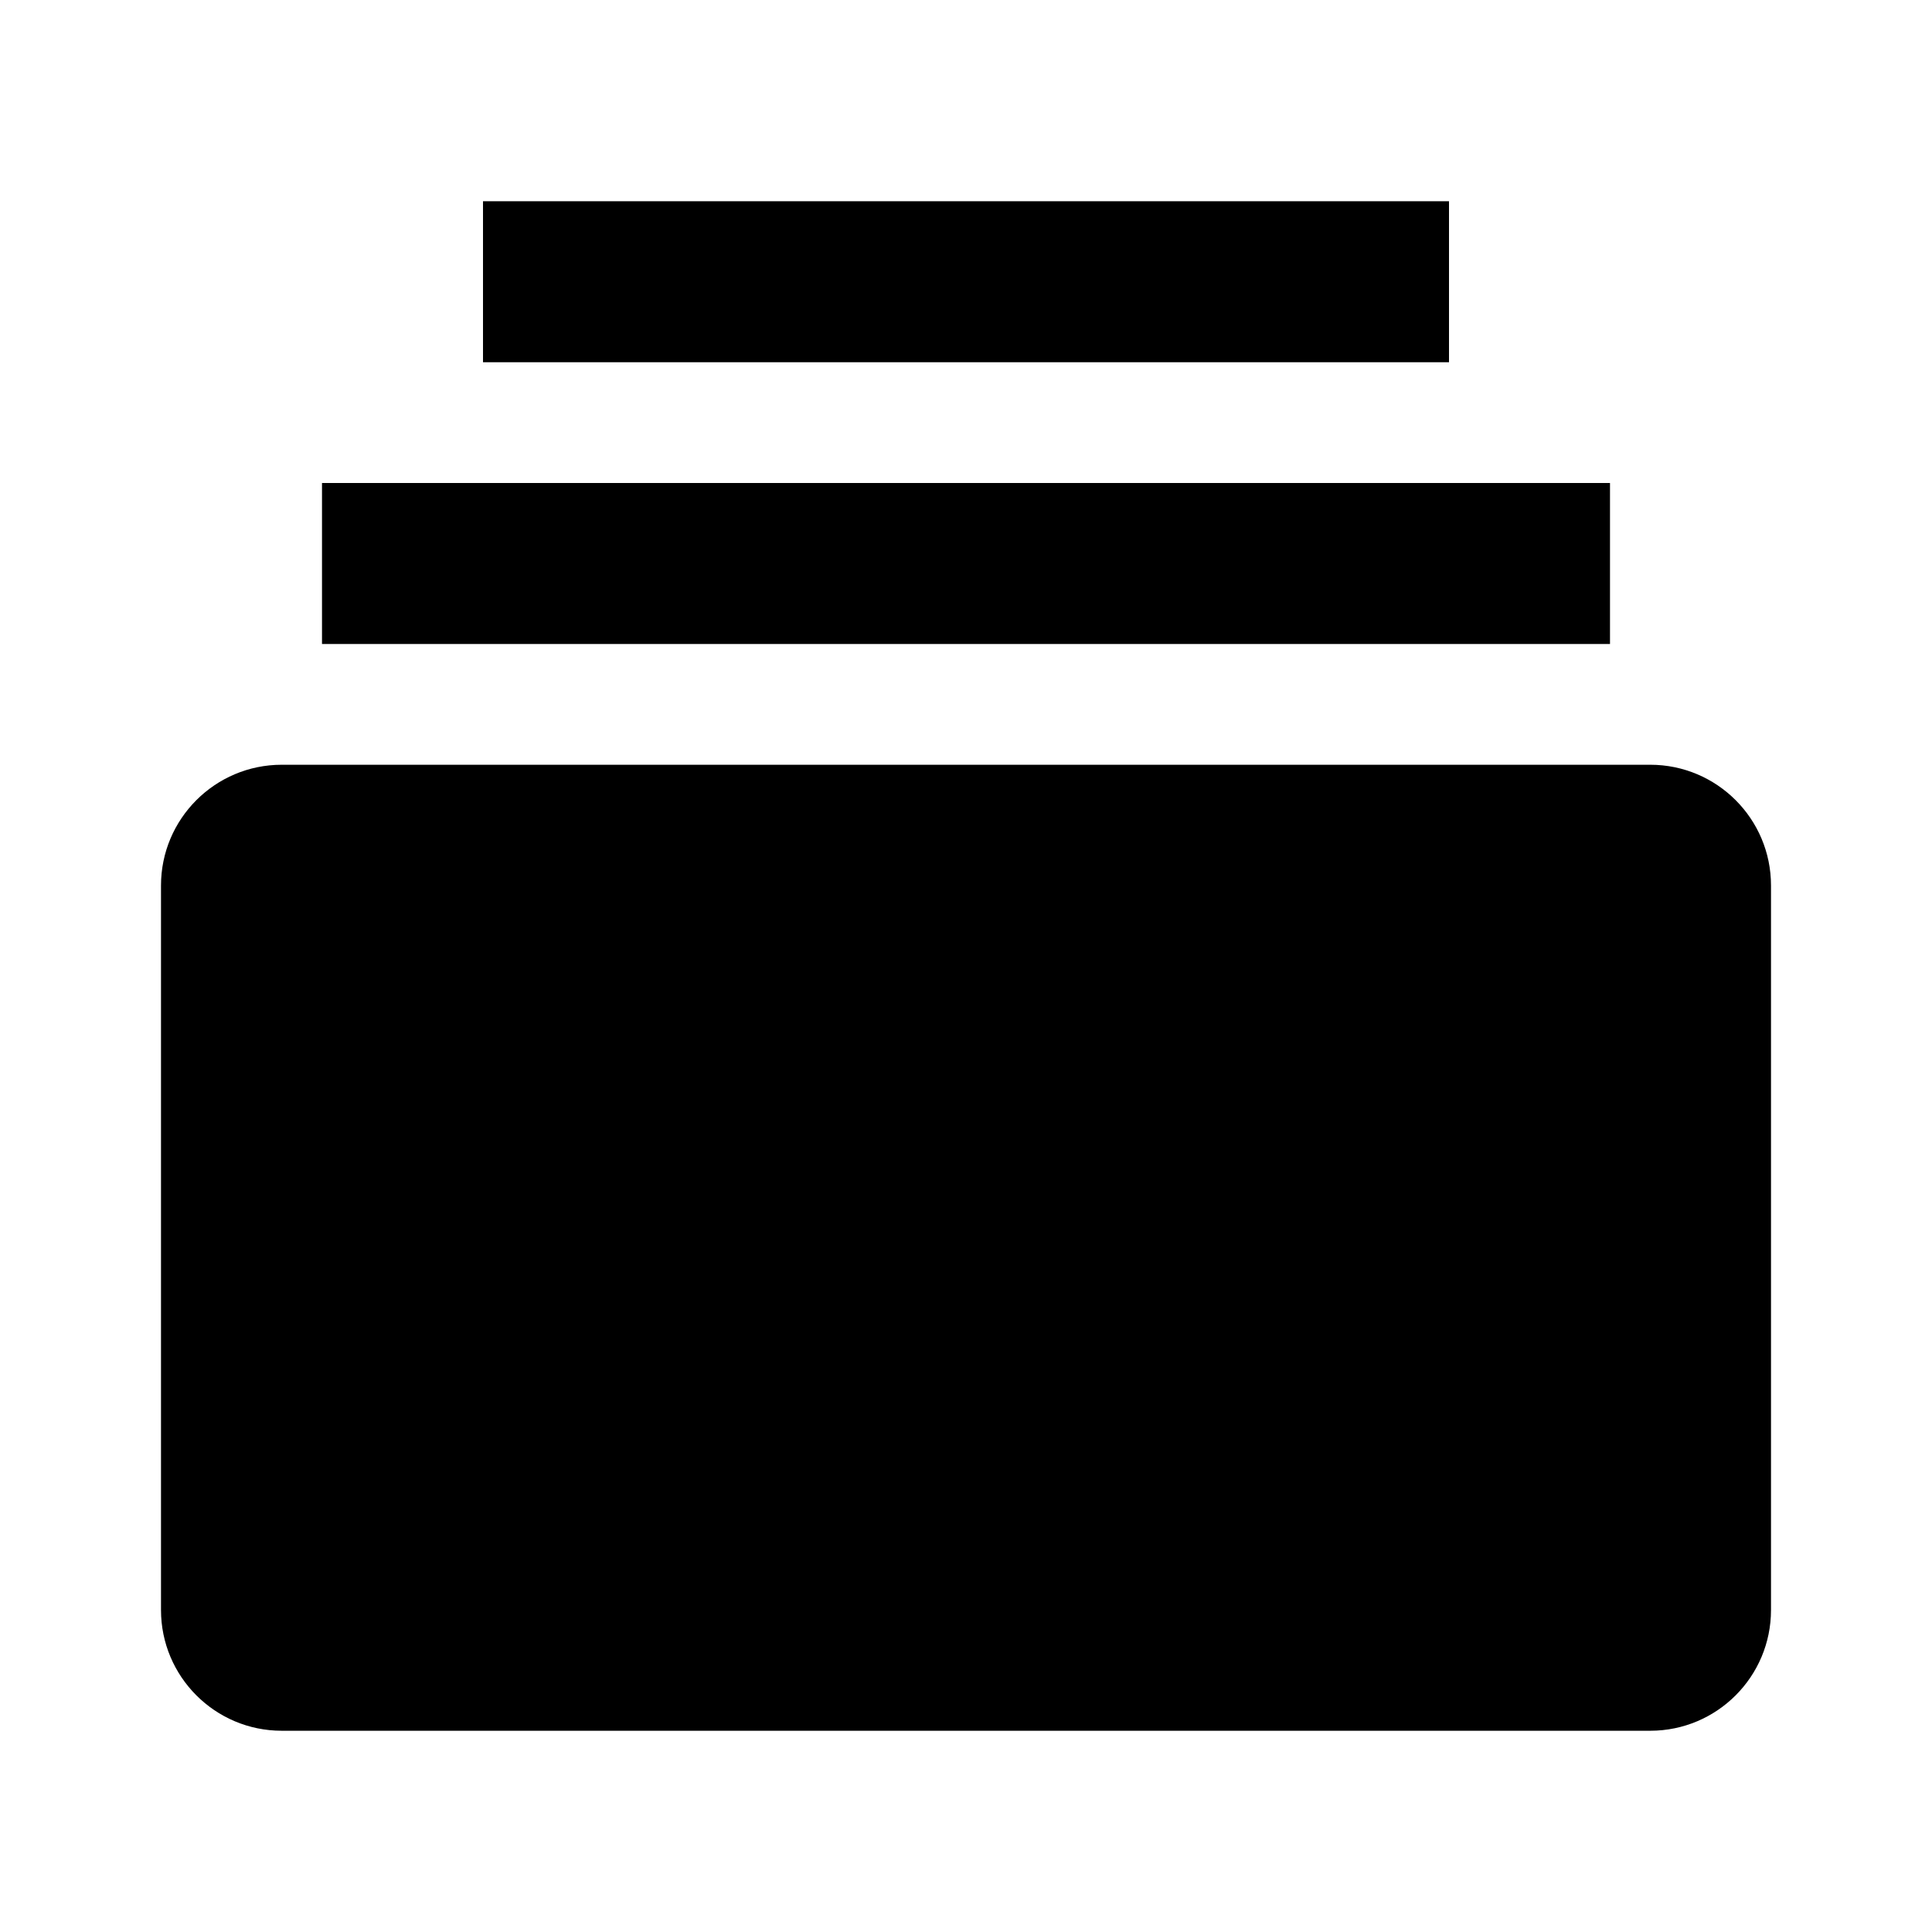
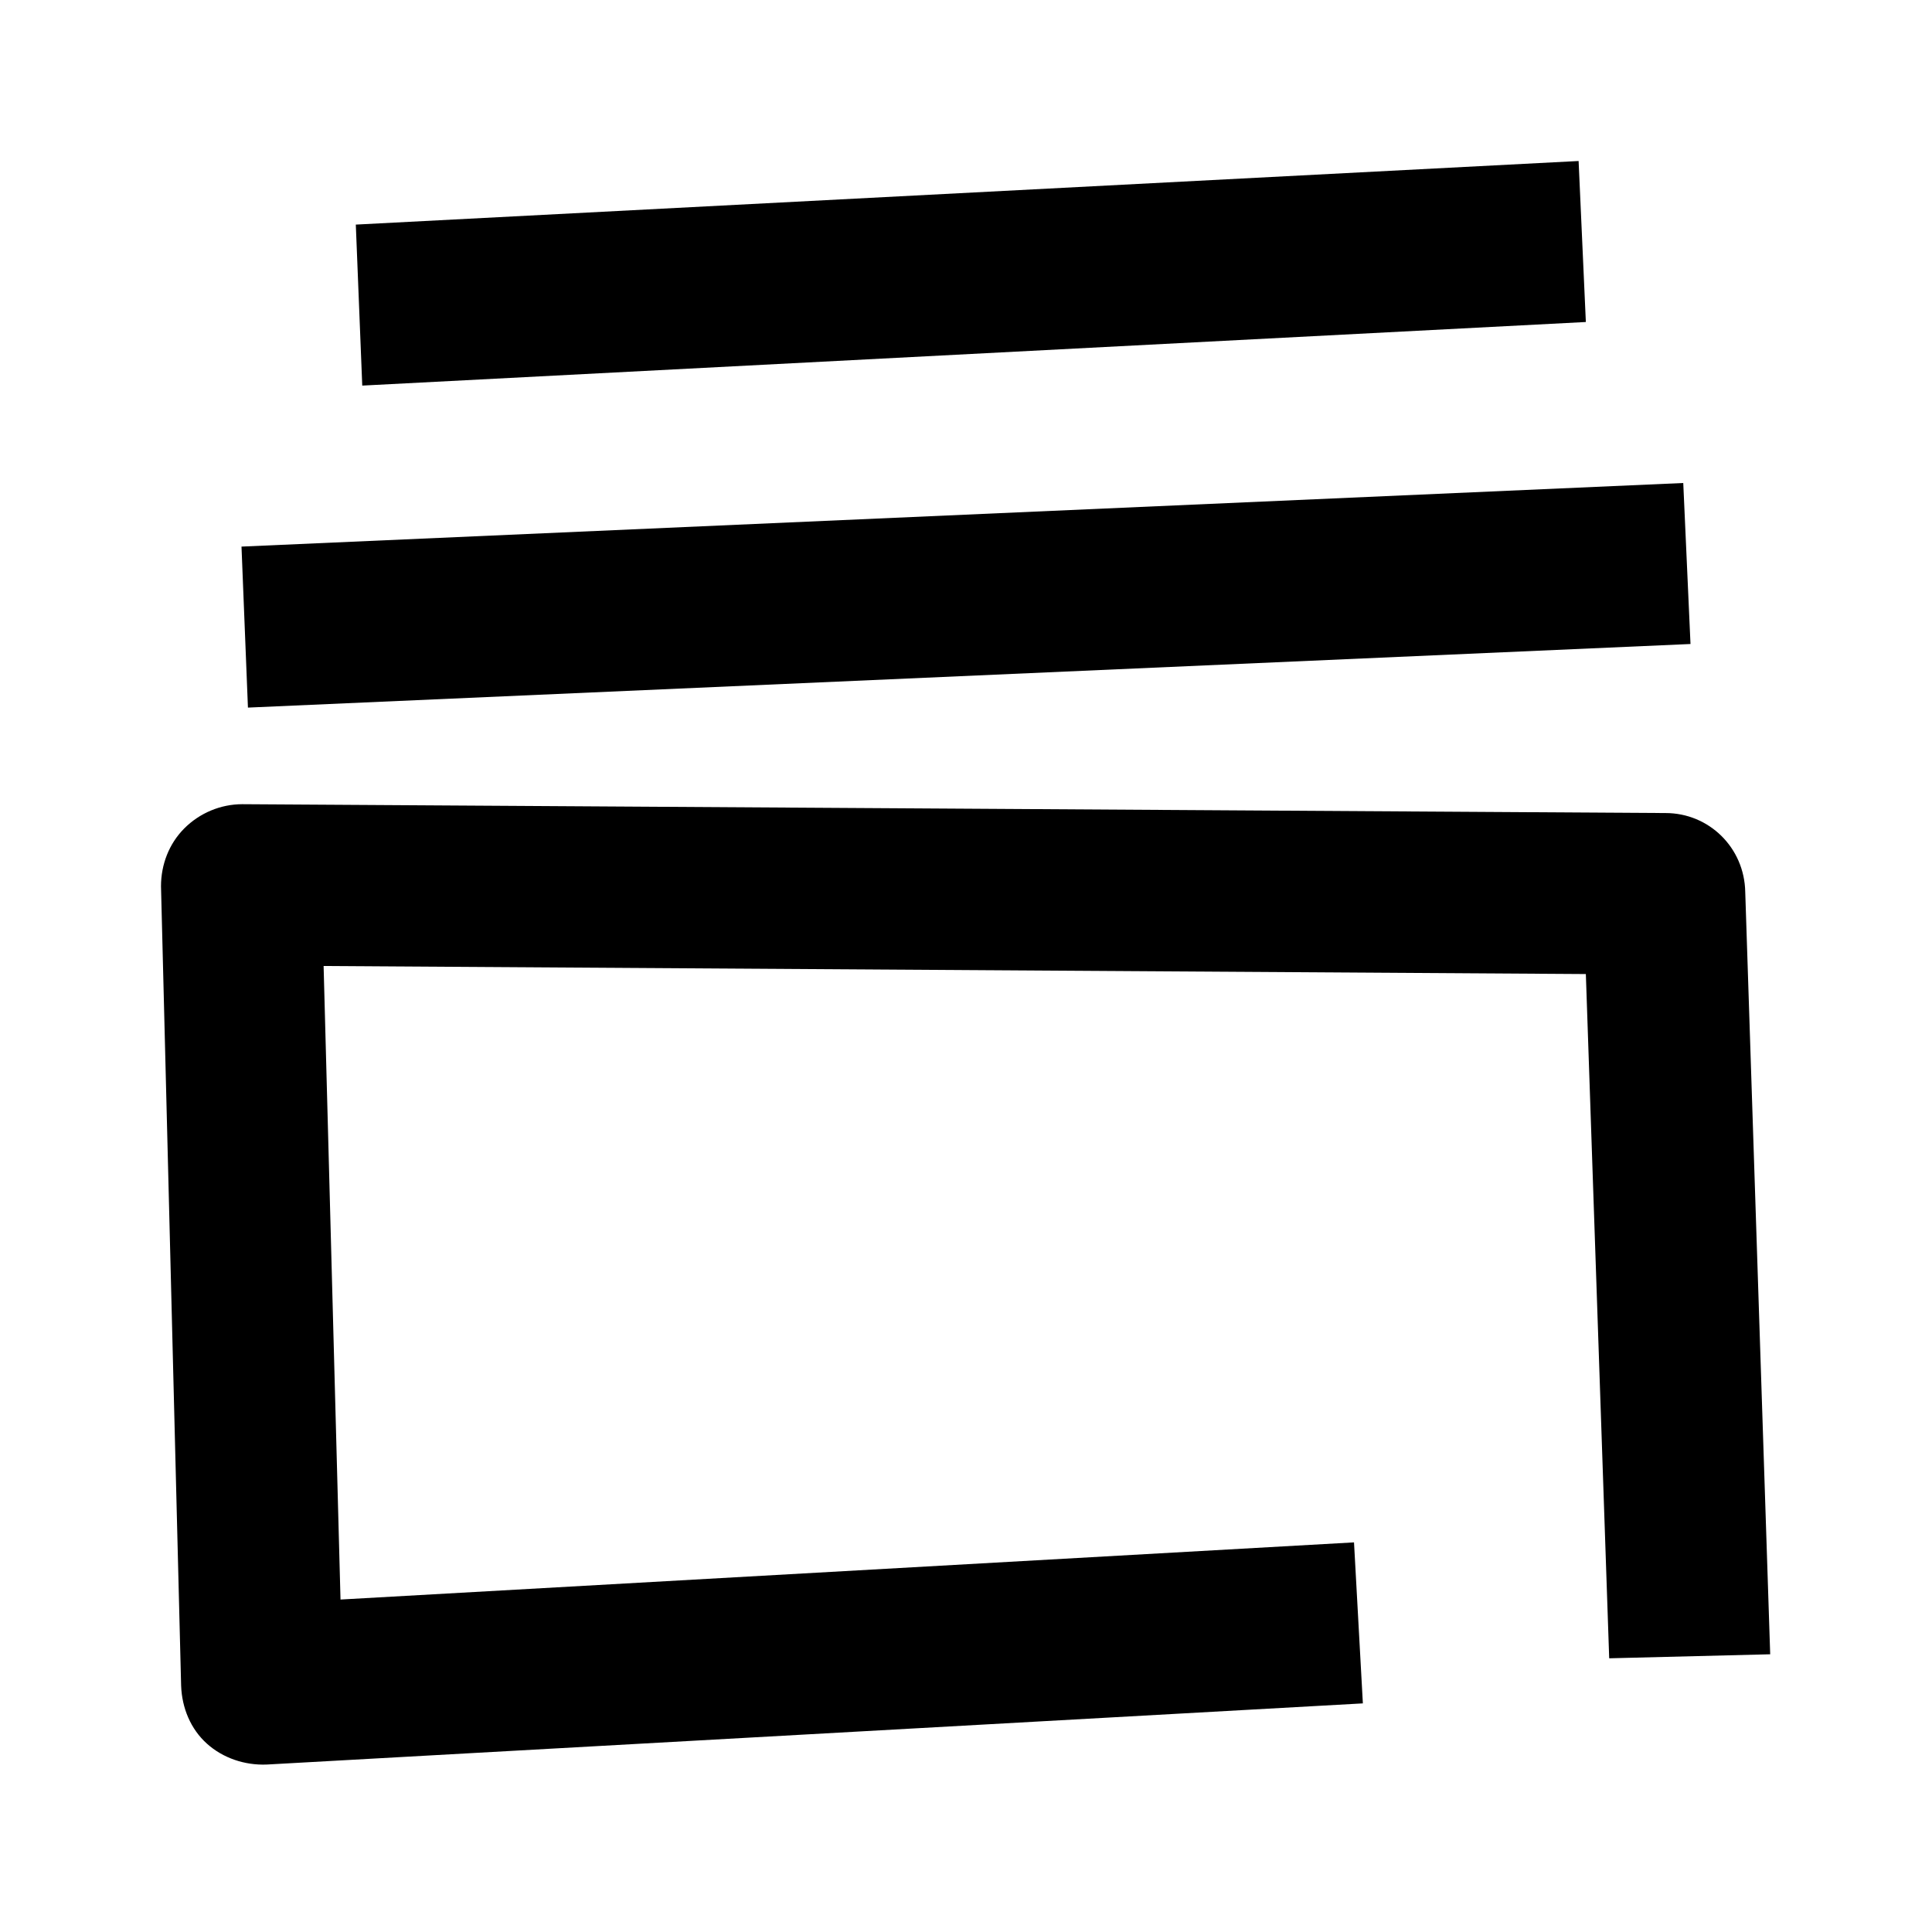
<svg xmlns="http://www.w3.org/2000/svg" width="24" height="24" viewBox="0 0 24 24">
-   <path d="M6 4.5h12v-2H6v2zM20 8H4V6h16v2zM2 11c0-.828.672-1.5 1.5-1.5h17c.828 0 1.5.672 1.5 1.5v9c0 .828-.672 1.5-1.5 1.5h-17c-.828 0-1.5-.672-1.5-1.5v-9z" />
+   <path d="M19.7 4L19.61 2L4.42 2.79L4.5 4.79L19.7 4ZM19.99 20.6L21.99 20.55L21.68 11.08C21.67 10.53 21.23 10.1 20.69 10.1L3.01 9.99C2.74 9.99 2.48 10.1 2.29 10.29C2.1 10.48 2 10.74 2 11.01L2.25 20.94C2.26 21.22 2.37 21.48 2.57 21.66C2.77 21.84 3.04 21.93 3.31 21.92L16.93 21.16L16.82 19.16L4.23 19.87L4.02 12L19.7 12.1L19.99 20.6ZM21 8L20.91 6L3 6.79L3.08 8.79L21 8Z" />
</svg>
